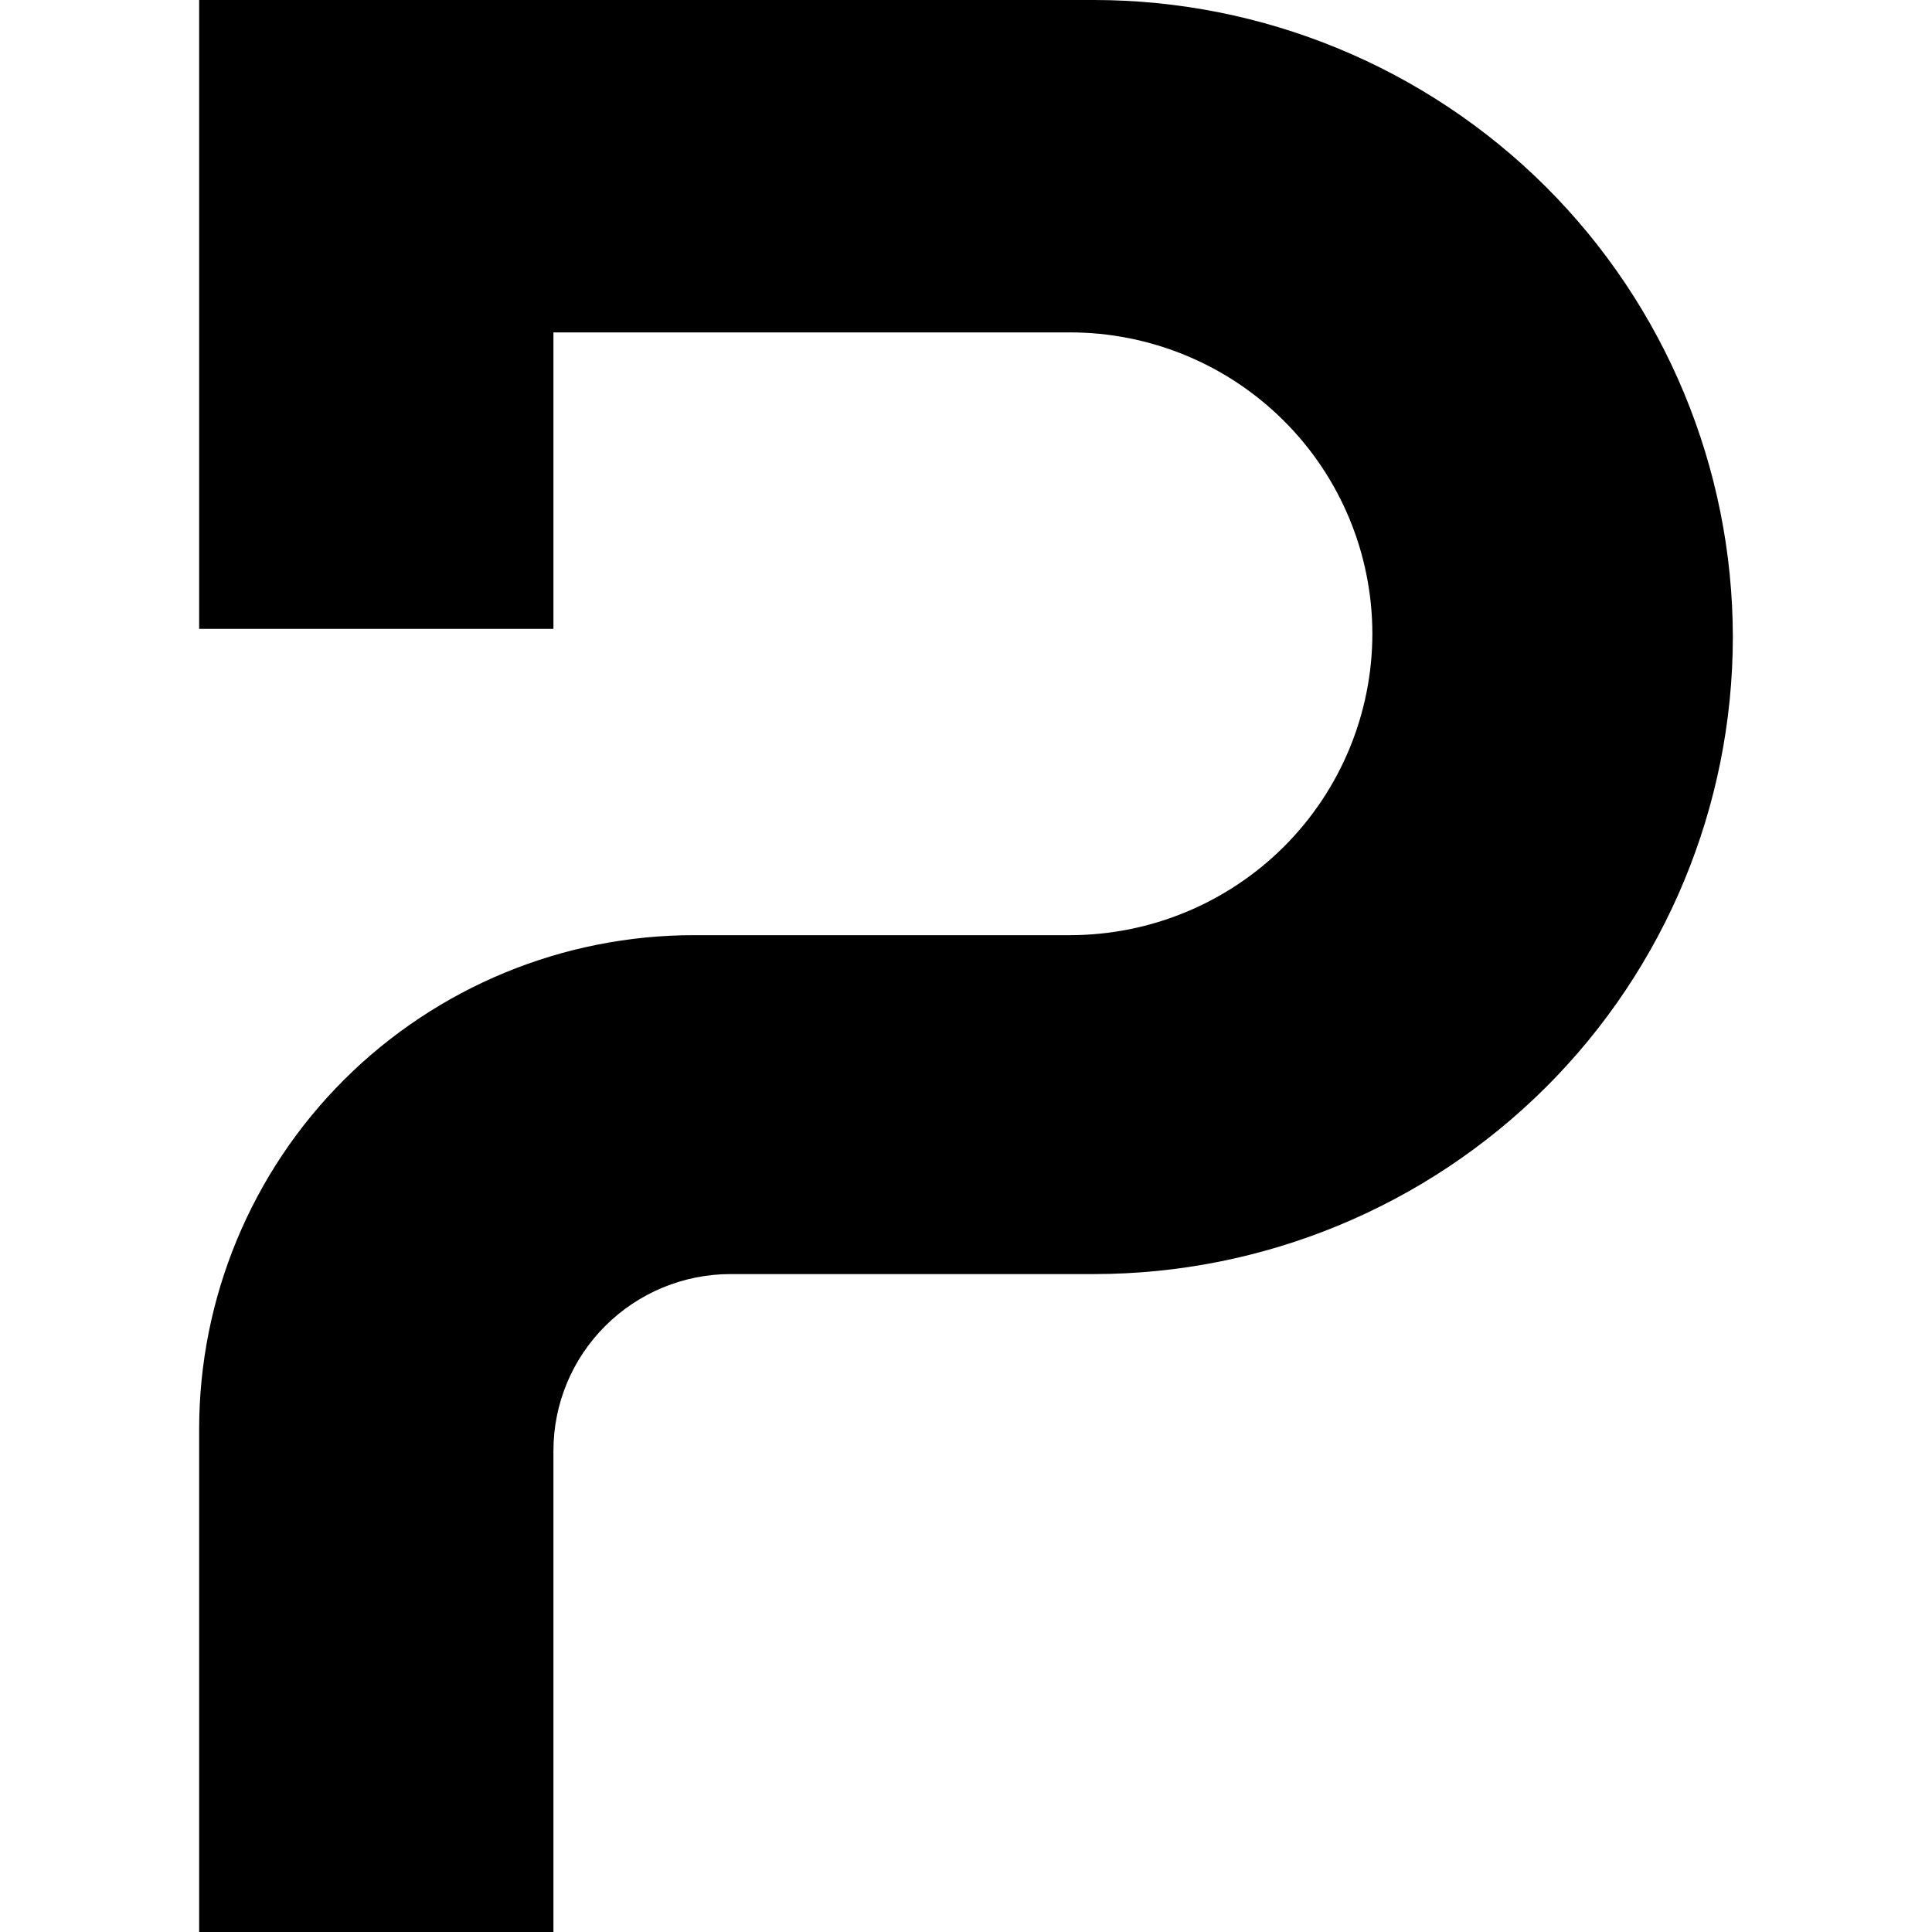
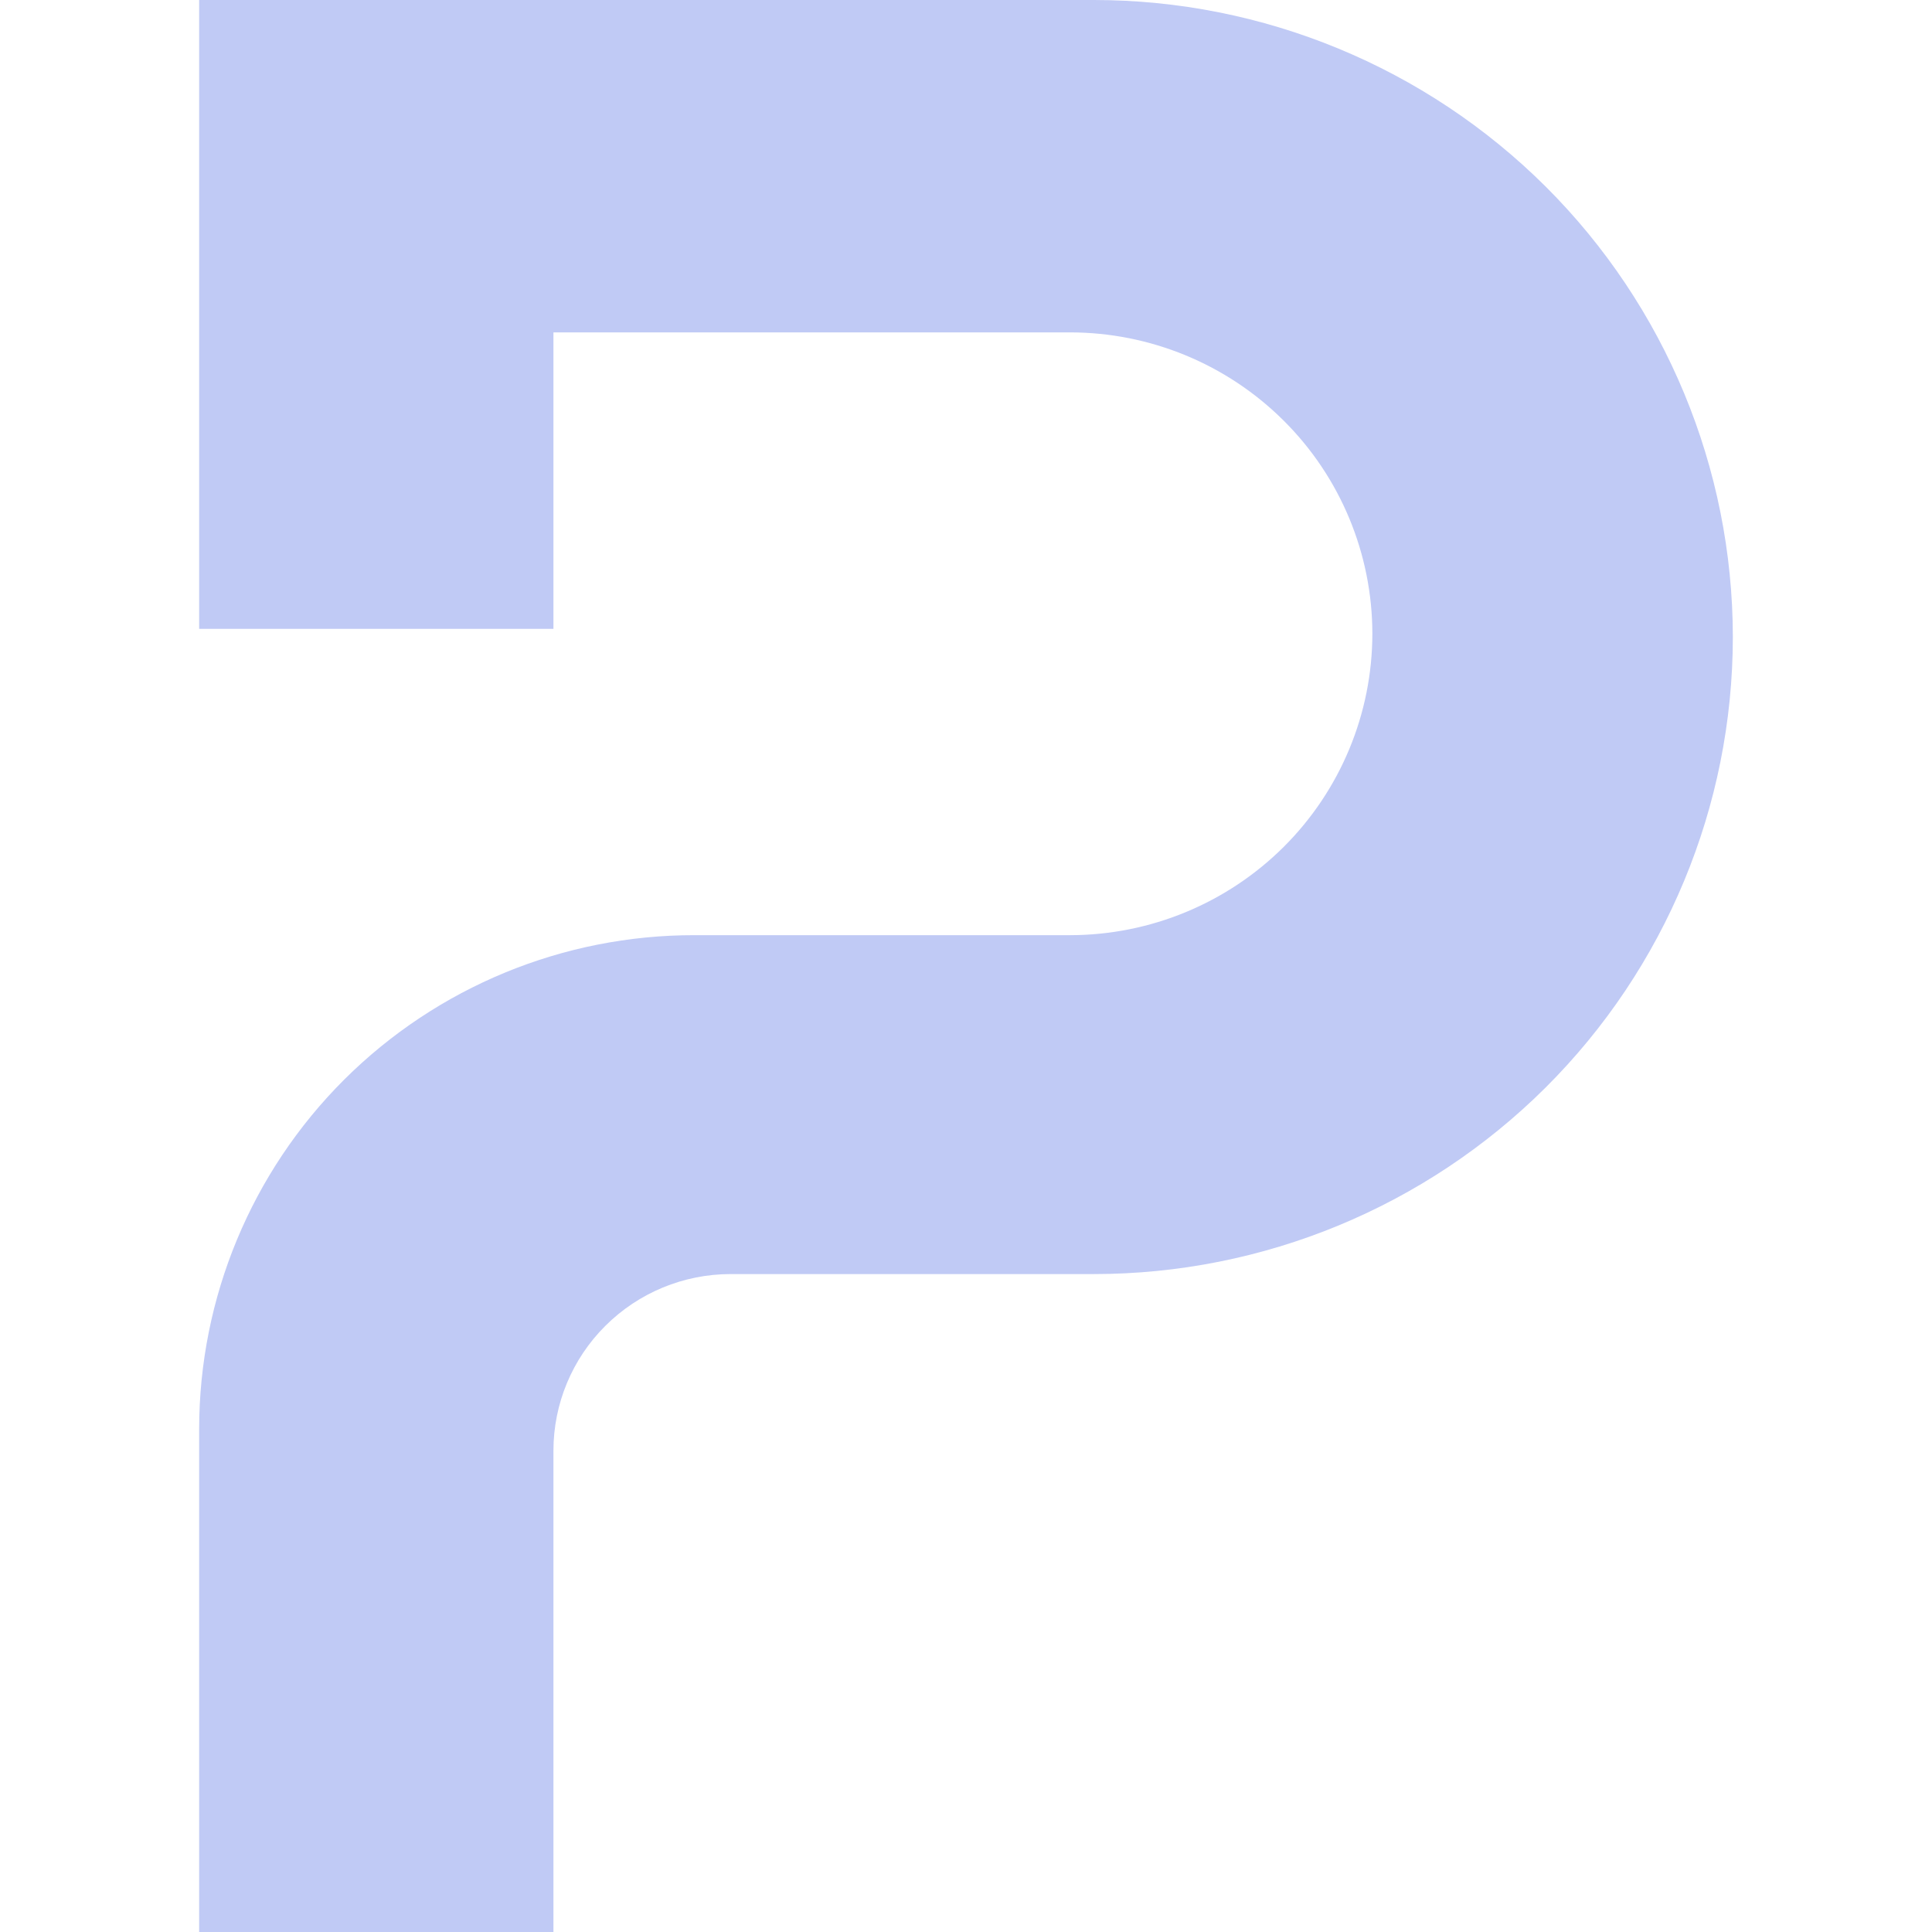
- <svg xmlns="http://www.w3.org/2000/svg" fill="currentColor" viewBox="0 0 24 24">
+ <svg xmlns="http://www.w3.org/2000/svg" fill="#c0caf5" viewBox="0 0 24 24">
  <path d="M2.474 17.75V24h4.401v-5.979c0-.582.232-1.14.645-1.551a2.204 2.204 0 0 1 1.556-.643h4.513a7.955 7.955 0 0 0 5.612-2.318 7.907 7.907 0 0 0 2.325-5.595 7.91 7.91 0 0 0-2.325-5.596A7.958 7.958 0 0 0 13.587 0H2.474v7.812h4.401V4.129h6.416c.995 0 1.951.394 2.656 1.097.704.7 1.1 1.653 1.101 2.646a3.742 3.742 0 0 1-1.101 2.648 3.766 3.766 0 0 1-2.656 1.097H8.627a6.158 6.158 0 0 0-4.352 1.795 6.133 6.133 0 0 0-1.801 4.338Z" />
</svg>
